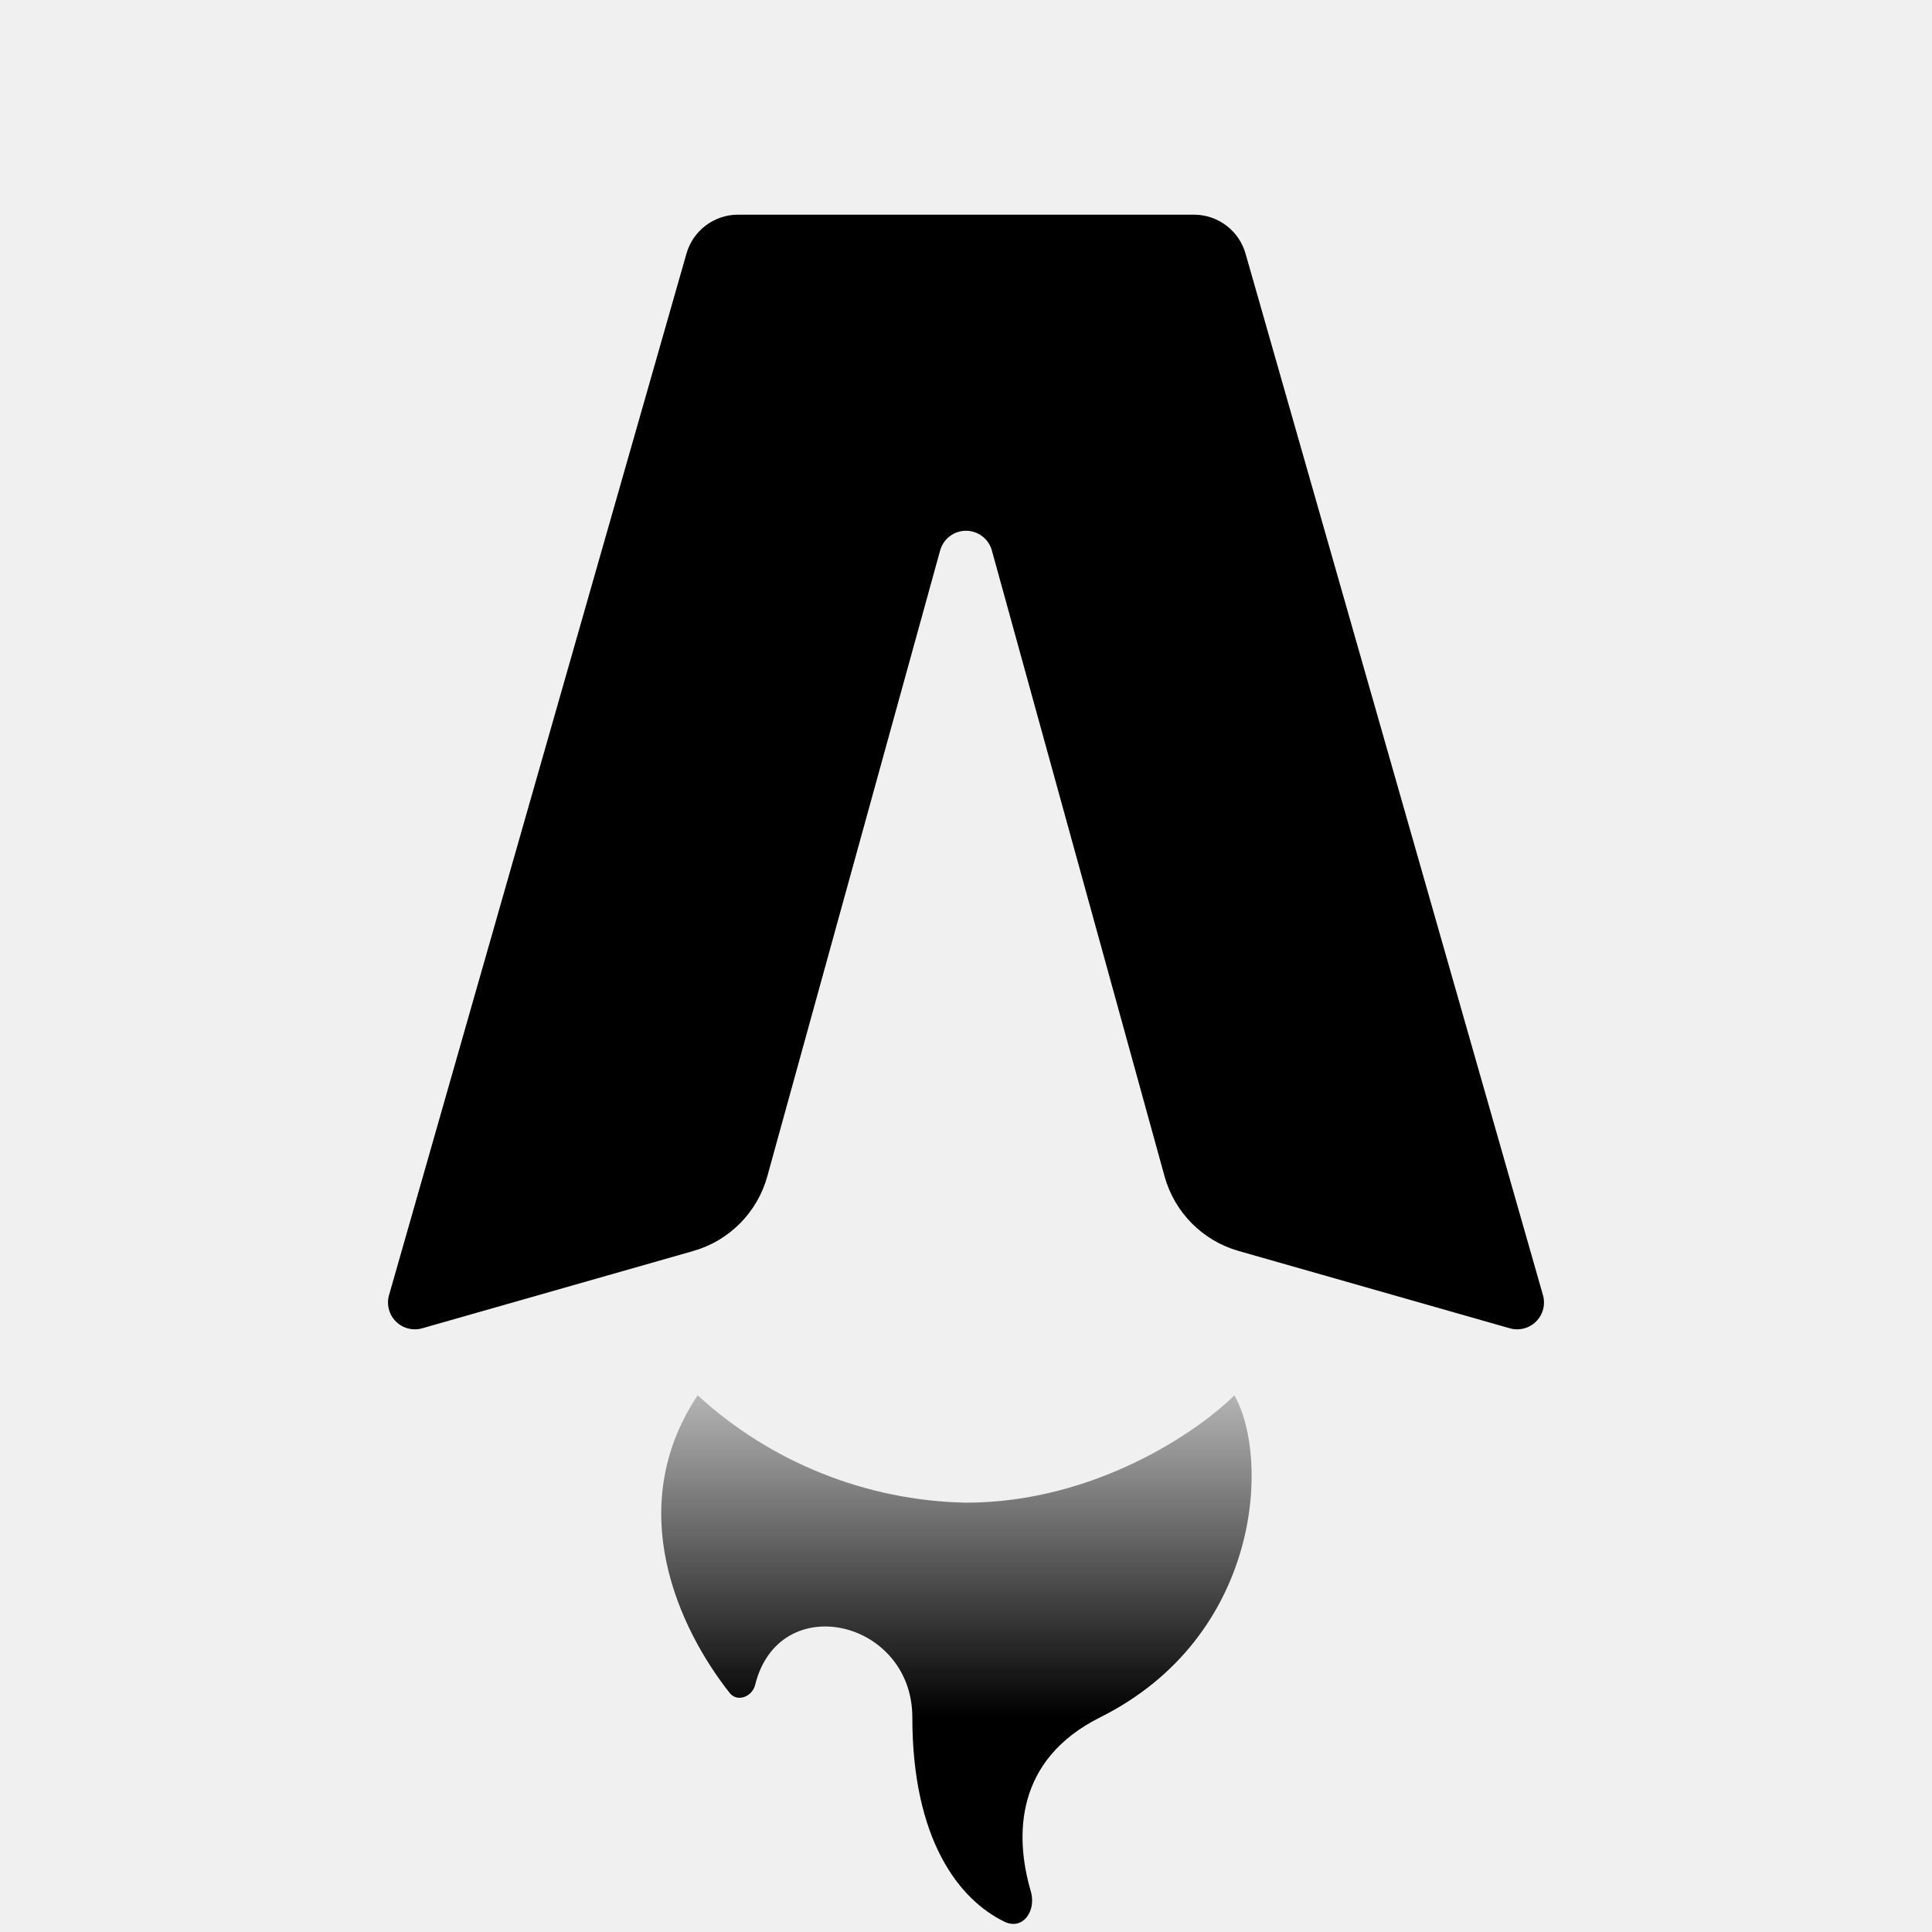
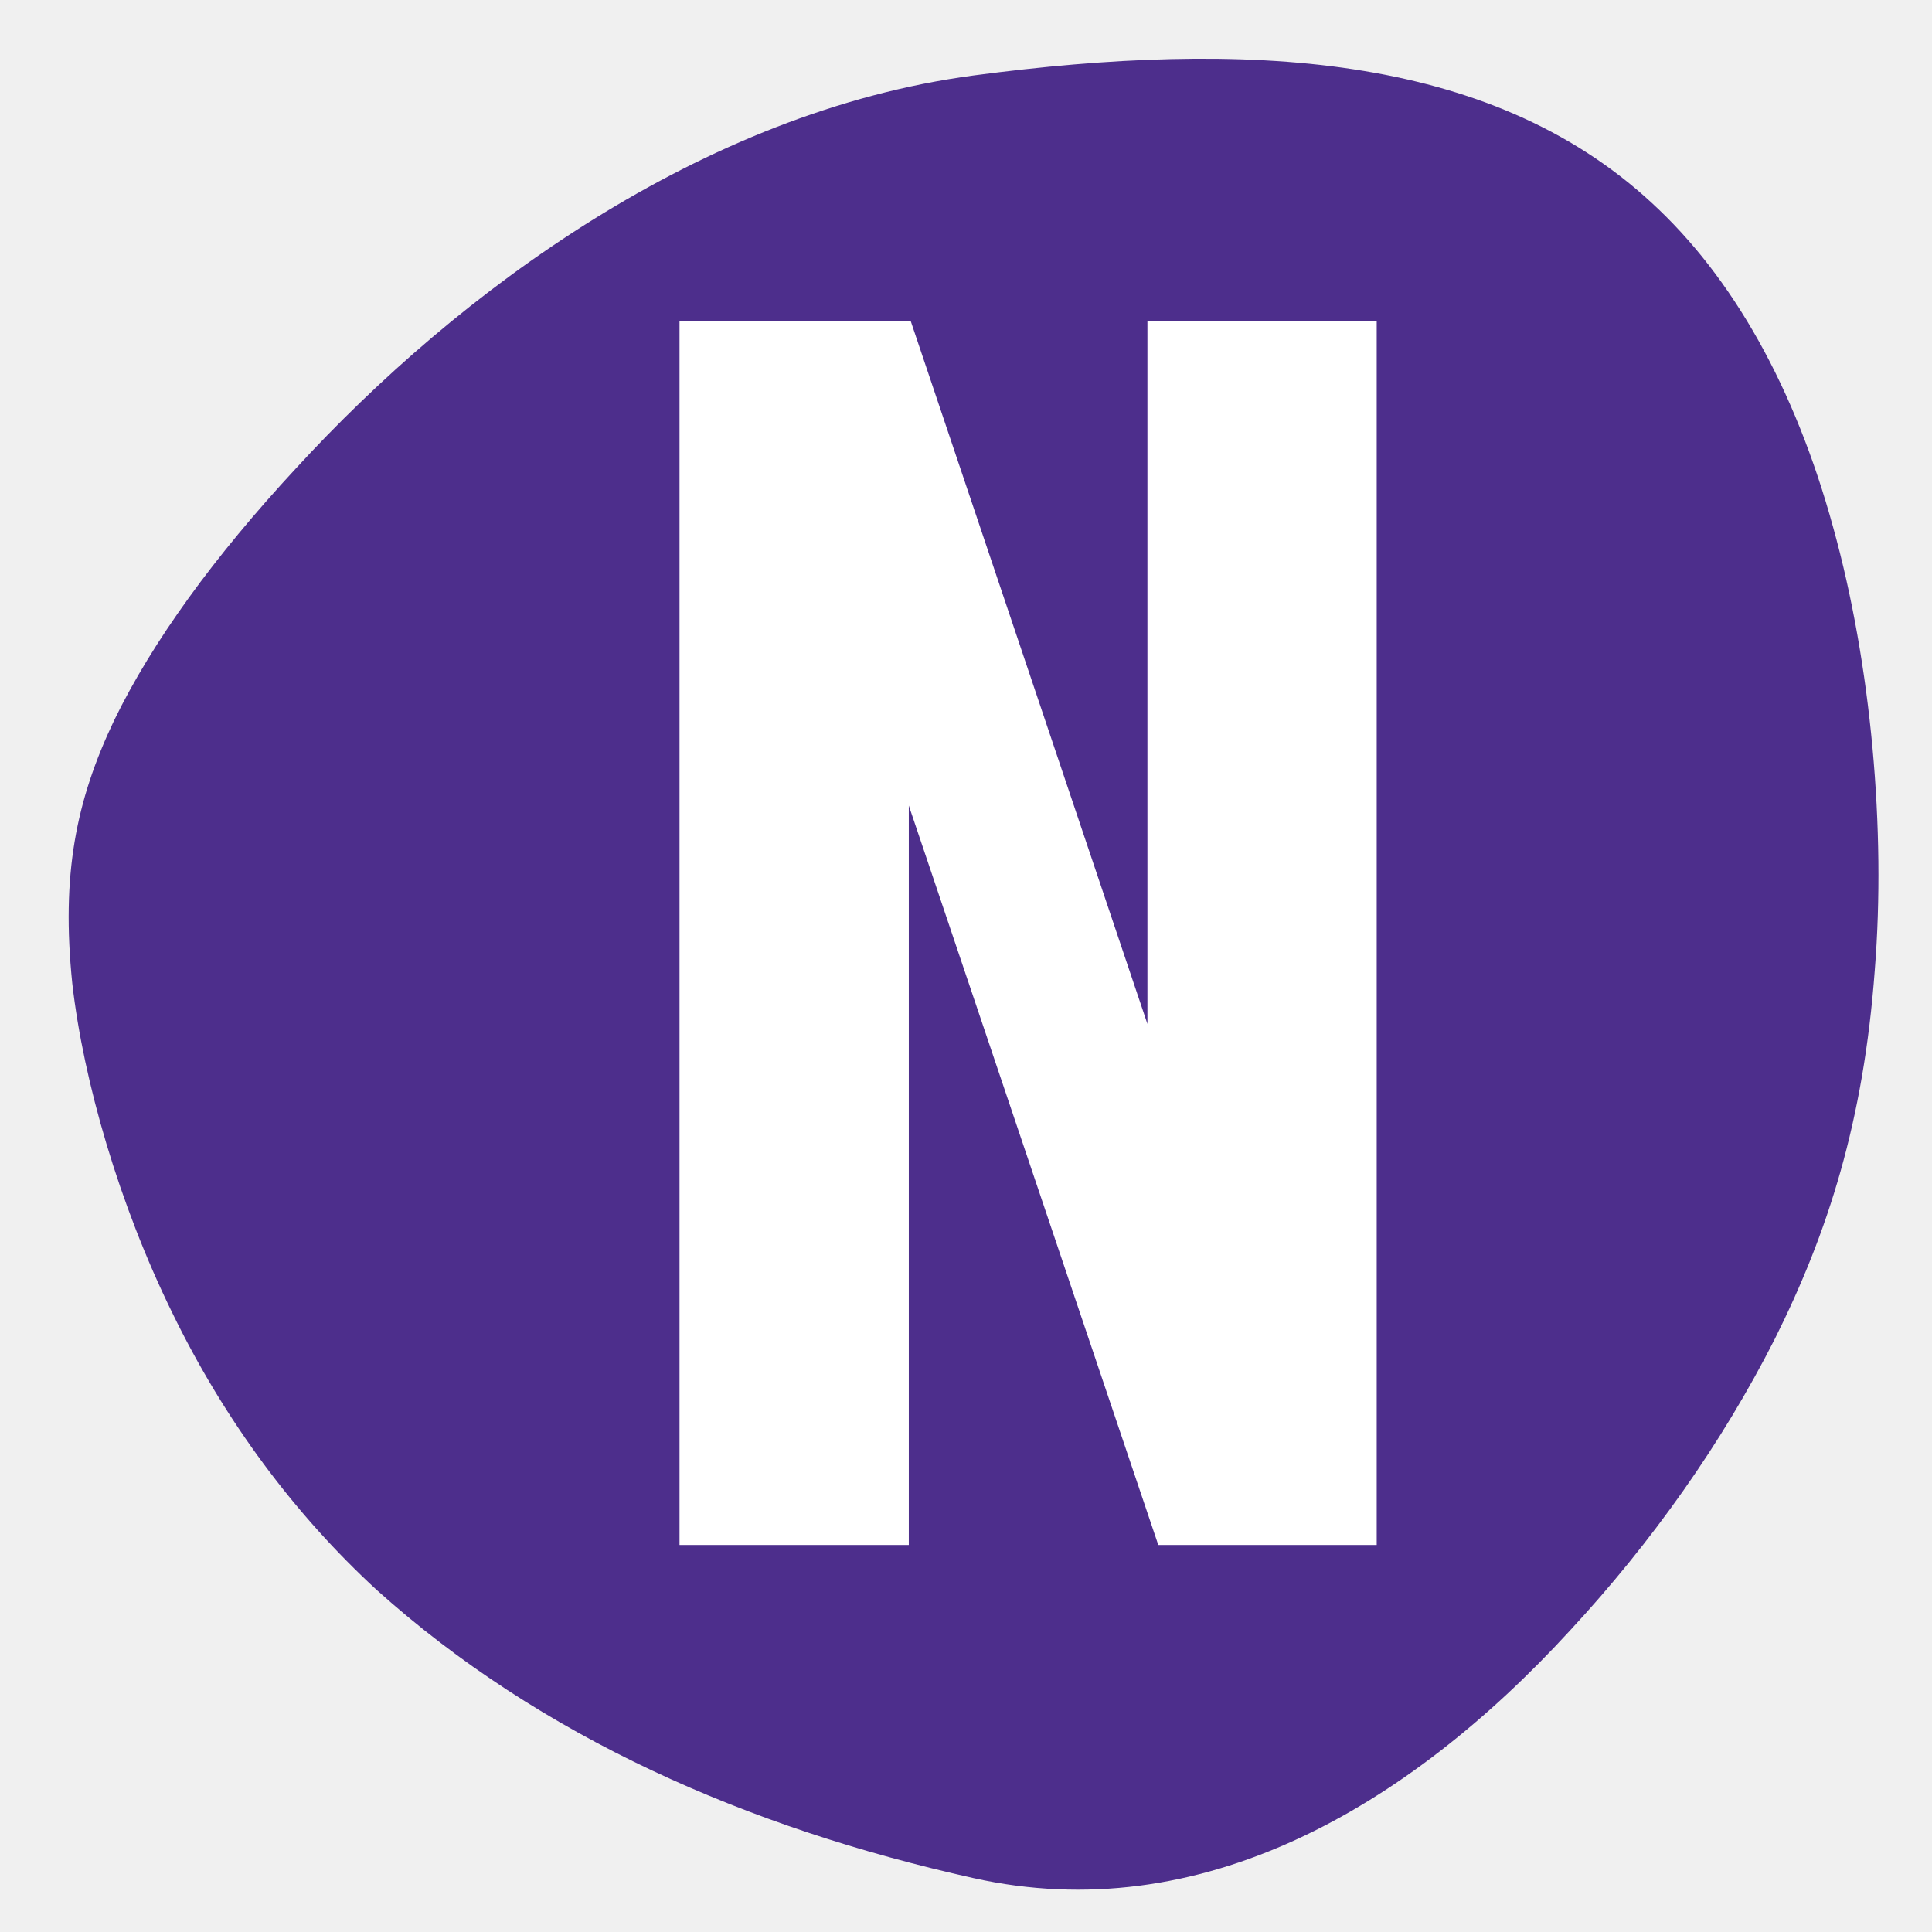
- <svg xmlns="http://www.w3.org/2000/svg" fill="none" viewBox="0 0 36 36">
-   <path fill="#000" d="M22.25 4h-8.5a1 1 0 0 0-.96.73l-5.54 19.4a.5.5 0 0 0 .62.62l5.05-1.44a2 2 0 0 0 1.38-1.4l3.22-11.66a.5.5 0 0 1 .96 0l3.22 11.67a2 2 0 0 0 1.38 1.39l5.05 1.44a.5.5 0 0 0 .62-.62l-5.54-19.4a1 1 0 0 0-.96-.73Z" />
-   <path fill="url(#gradient)" d="M18 28a7.63 7.63 0 0 1-5-2c-1.4 2.1-.35 4.35.6 5.55.14.17.41.07.47-.15.44-1.8 2.93-1.22 2.93.6 0 2.28.87 3.4 1.72 3.81.34.16.59-.2.49-.56-.31-1.05-.29-2.46 1.29-3.25 3-1.5 3.17-4.83 2.5-6-.67.67-2.6 2-5 2Z" />
-   <defs>
-     <linearGradient id="gradient" x1="16" x2="16" y1="32" y2="24" gradientUnits="userSpaceOnUse">
-       <stop stop-color="#000" />
-       <stop offset="1" stop-color="#000" stop-opacity="0" />
-     </linearGradient>
-   </defs>
-   <style>
-     @media (prefers-color-scheme:dark){:root{filter:invert(100%)}}
-   </style>
+ <svg xmlns="http://www.w3.org/2000/svg" xml:space="preserve" style="enable-background:new 0 0 128 128" viewBox="0 0 128 128">
+   <path d="M124.21 64.26c-.74 10.04-3.11 17.41-6.62 24.44-3.51 6.92-8.16 13.48-13.55 19.3-10.84 11.83-24.57 19.77-39.54 16.43-14.97-3.33-28.69-9.34-39.54-19.09-5.4-4.97-10.05-11.16-13.56-18.39-3.5-7.14-5.87-15.3-6.61-21.78-.74-7.2.23-12.1 2.77-17.44 2.53-5.21 6.63-10.86 12.04-16.69C30.36 19.31 46.5 7.4 64.5 5c18-2.38 34.14-1.52 44.91 8.42 5.41 4.96 9.51 12.29 12.04 21.51 2.53 9.09 3.5 20.07 2.76 29.33z" style="fill:#4d2e8c" />
+   <path d="M76.74 102.36 60.21 53.37v48.99H45.02V21.28h15.32l15.68 46.56V21.28h15.19v81.08H76.74z" style="fill:#fff" />
</svg>
